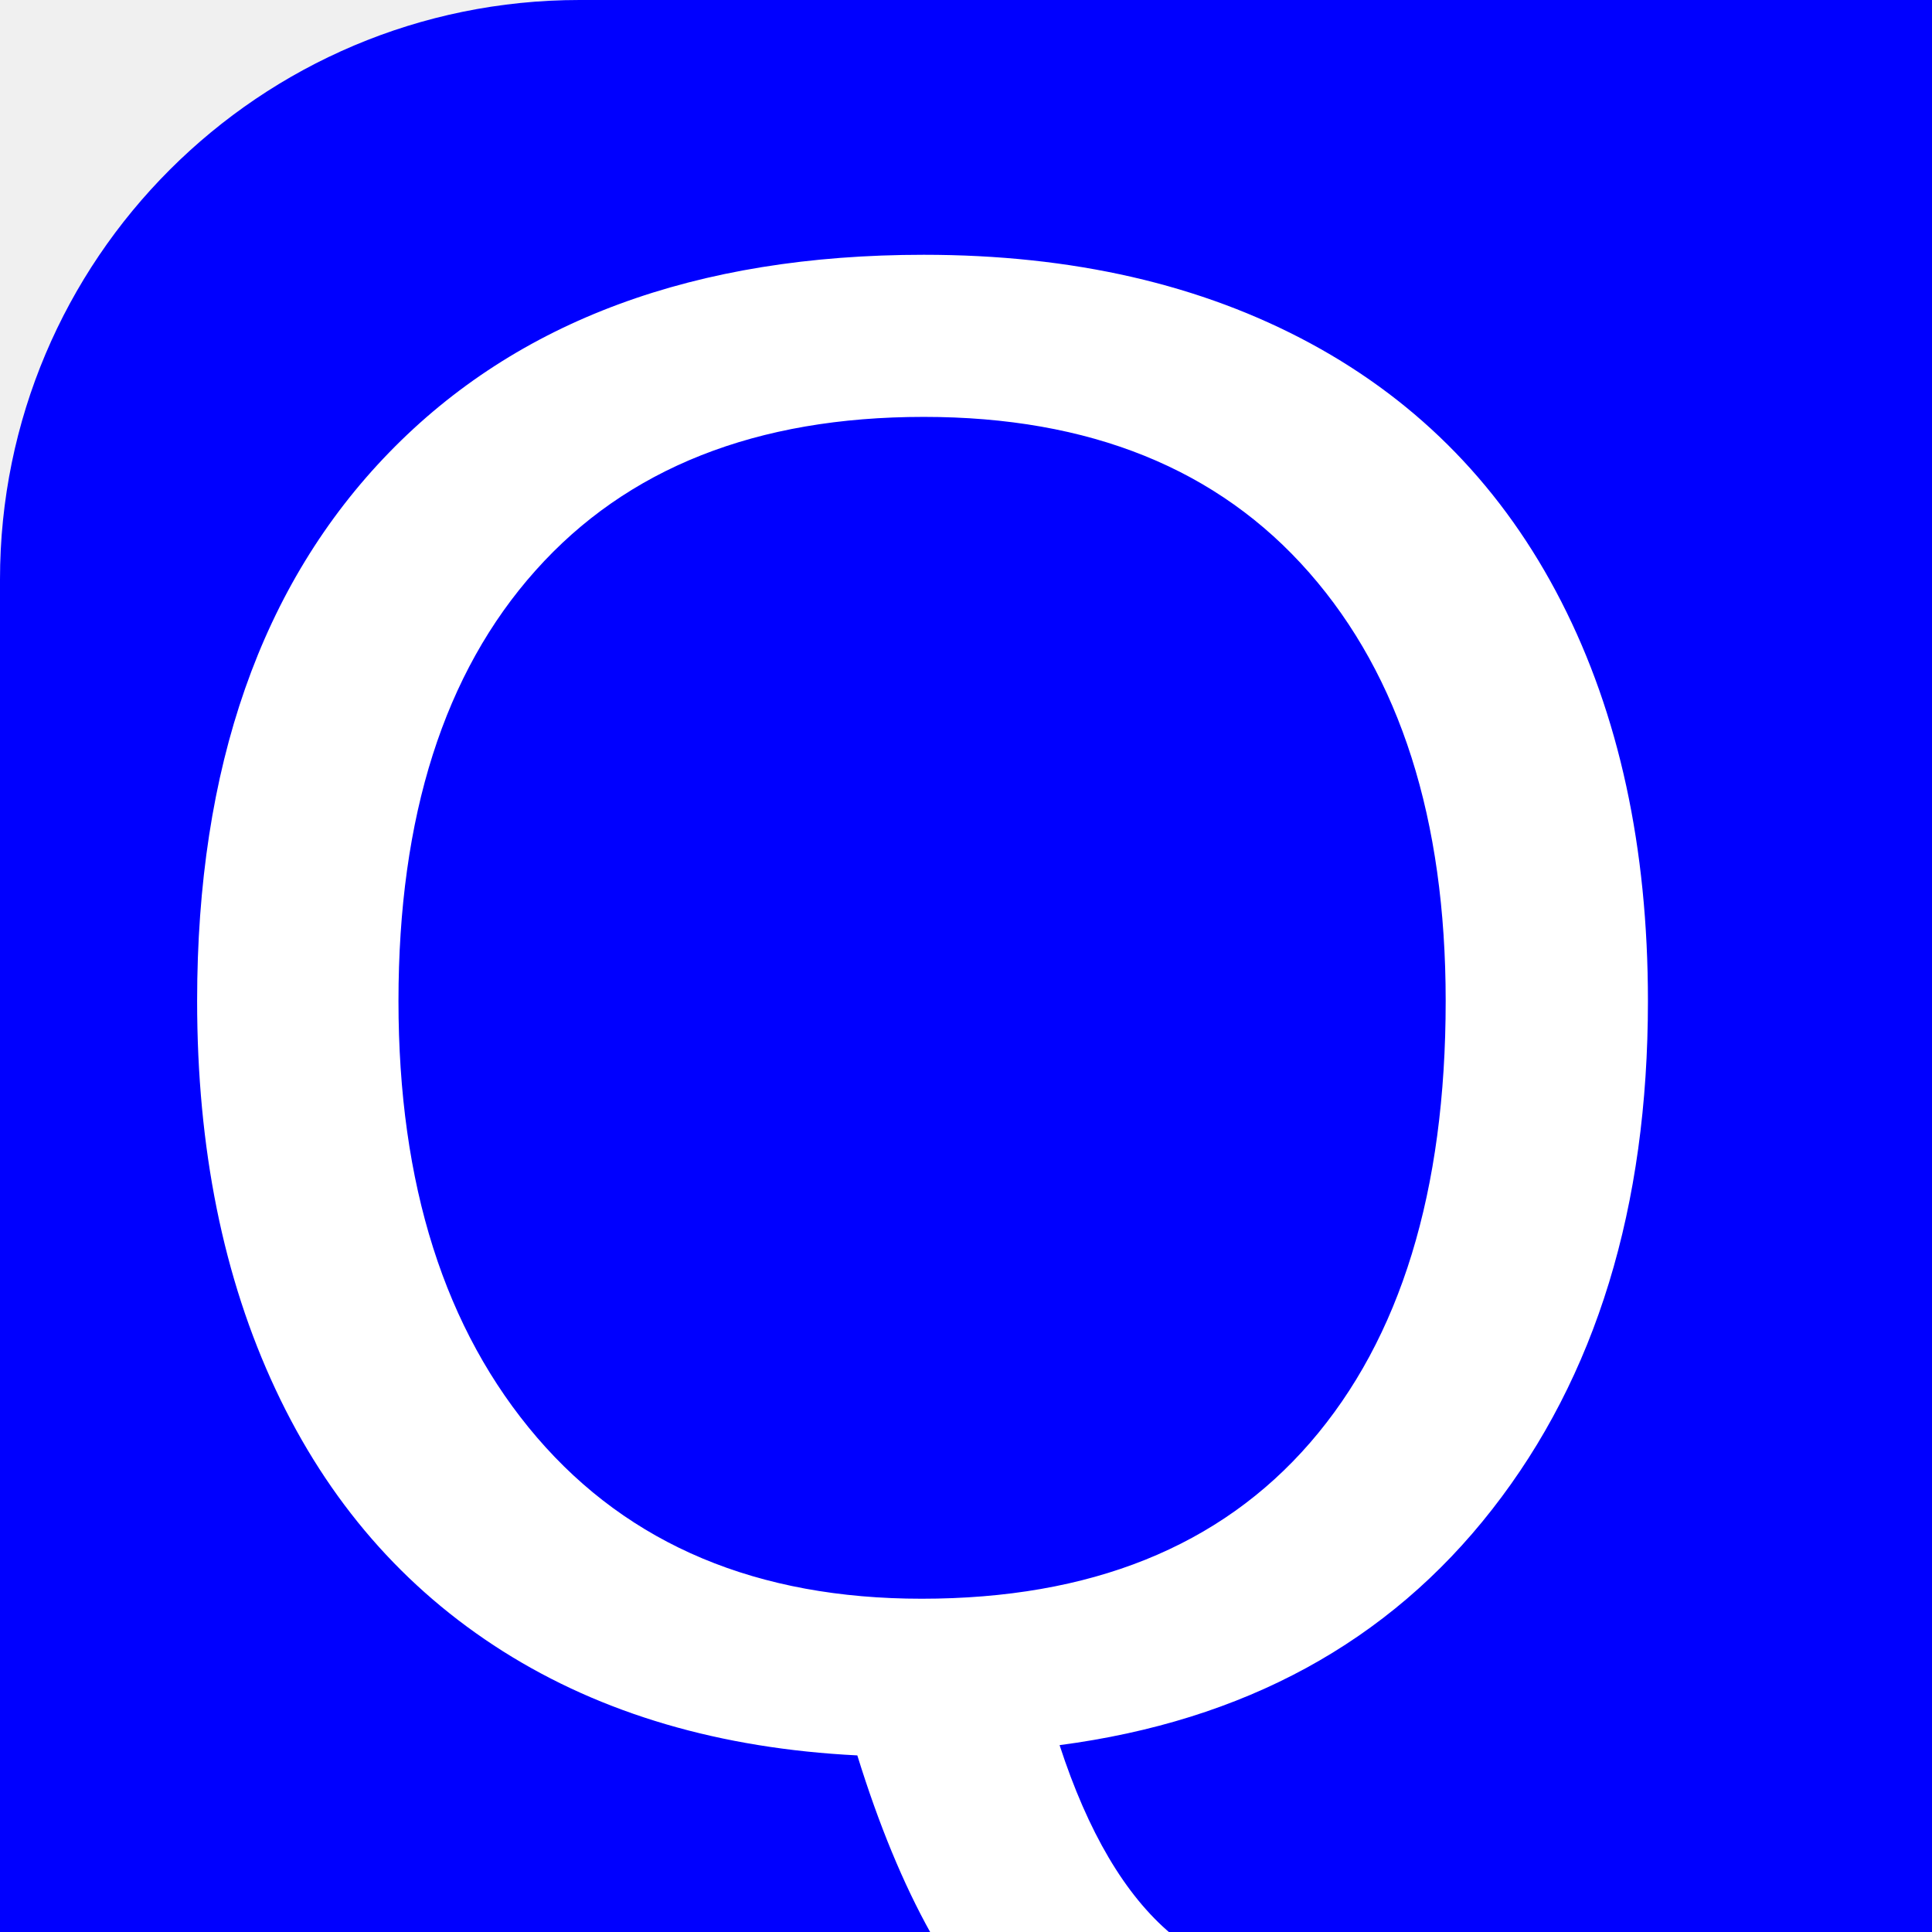
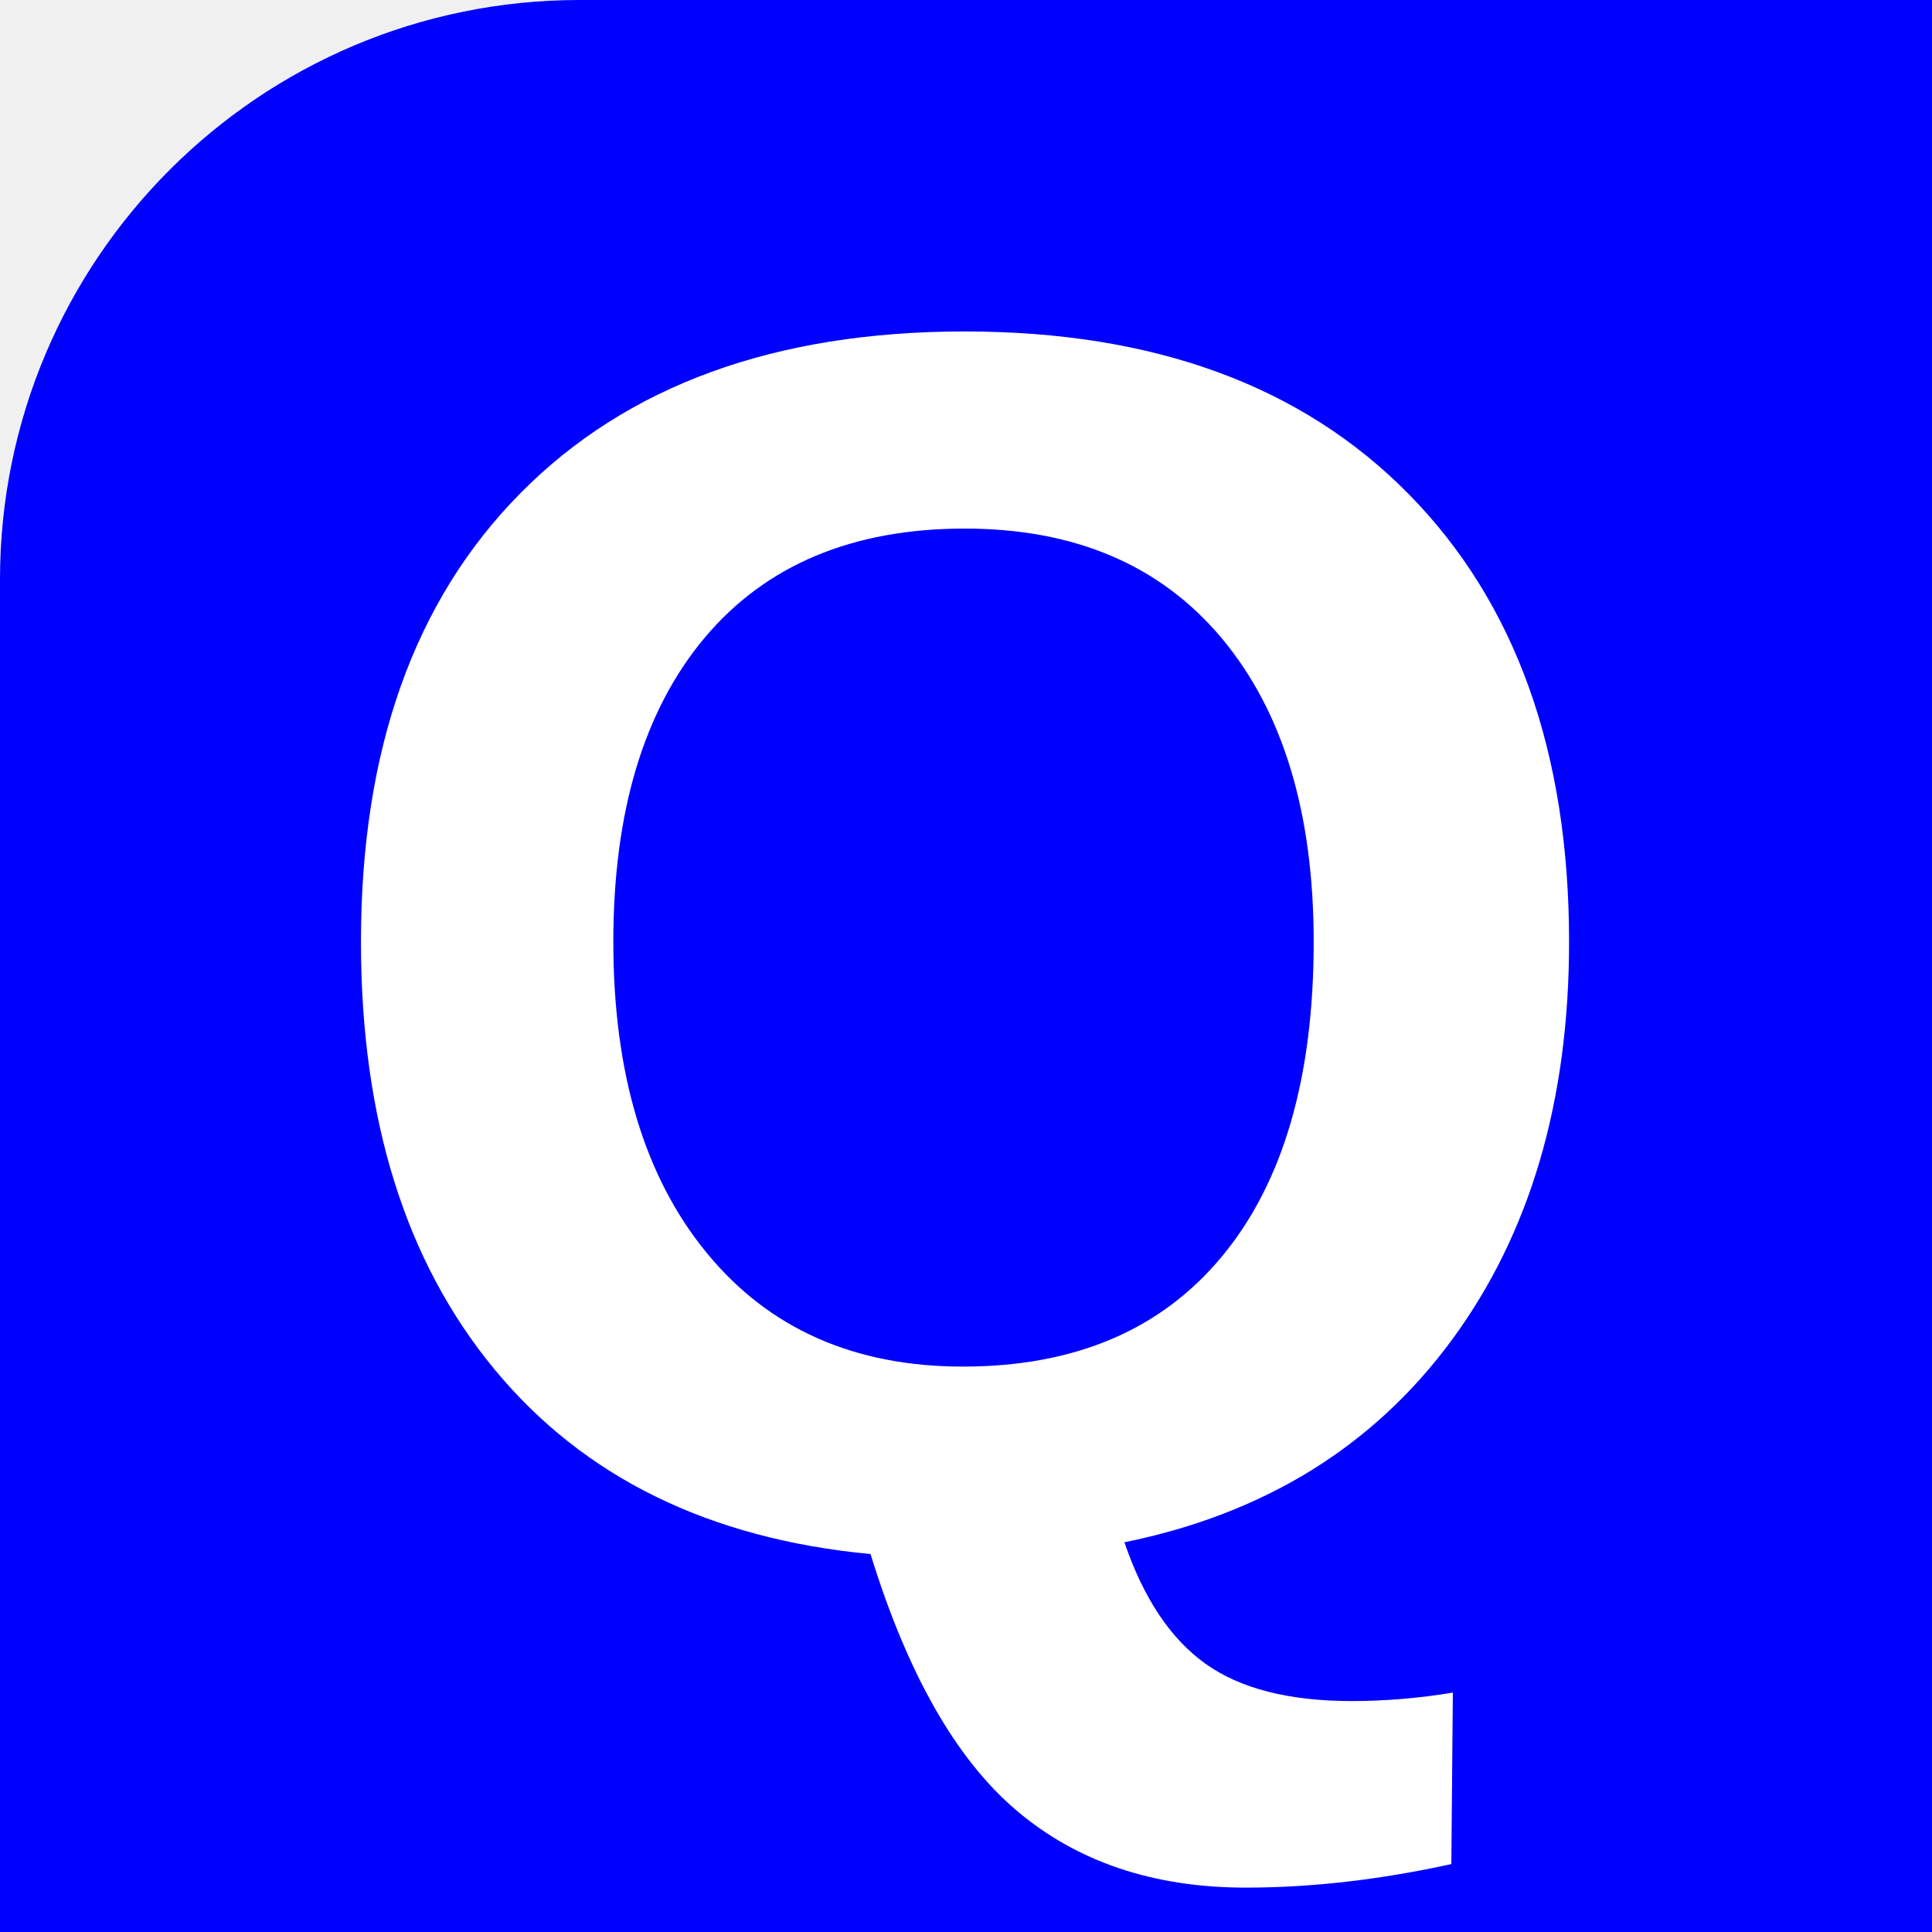
<svg xmlns="http://www.w3.org/2000/svg" viewBox="0 0 100 100">
  <path d="M30,0 h70 v100 h-100 v-70 a30,30 0 0 1 30,-30 z" fill="blue" />
-   <text fill="white" font-family="Arial,sans-serif" font-size="110" text-anchor="start" x="5" y="90">Q</text>
+   <text fill="white" font-family="Arial, sans-serif" font-weight="bold" font-size="90" text-anchor="middle" x="50" y="80">Q</text>
</svg>
